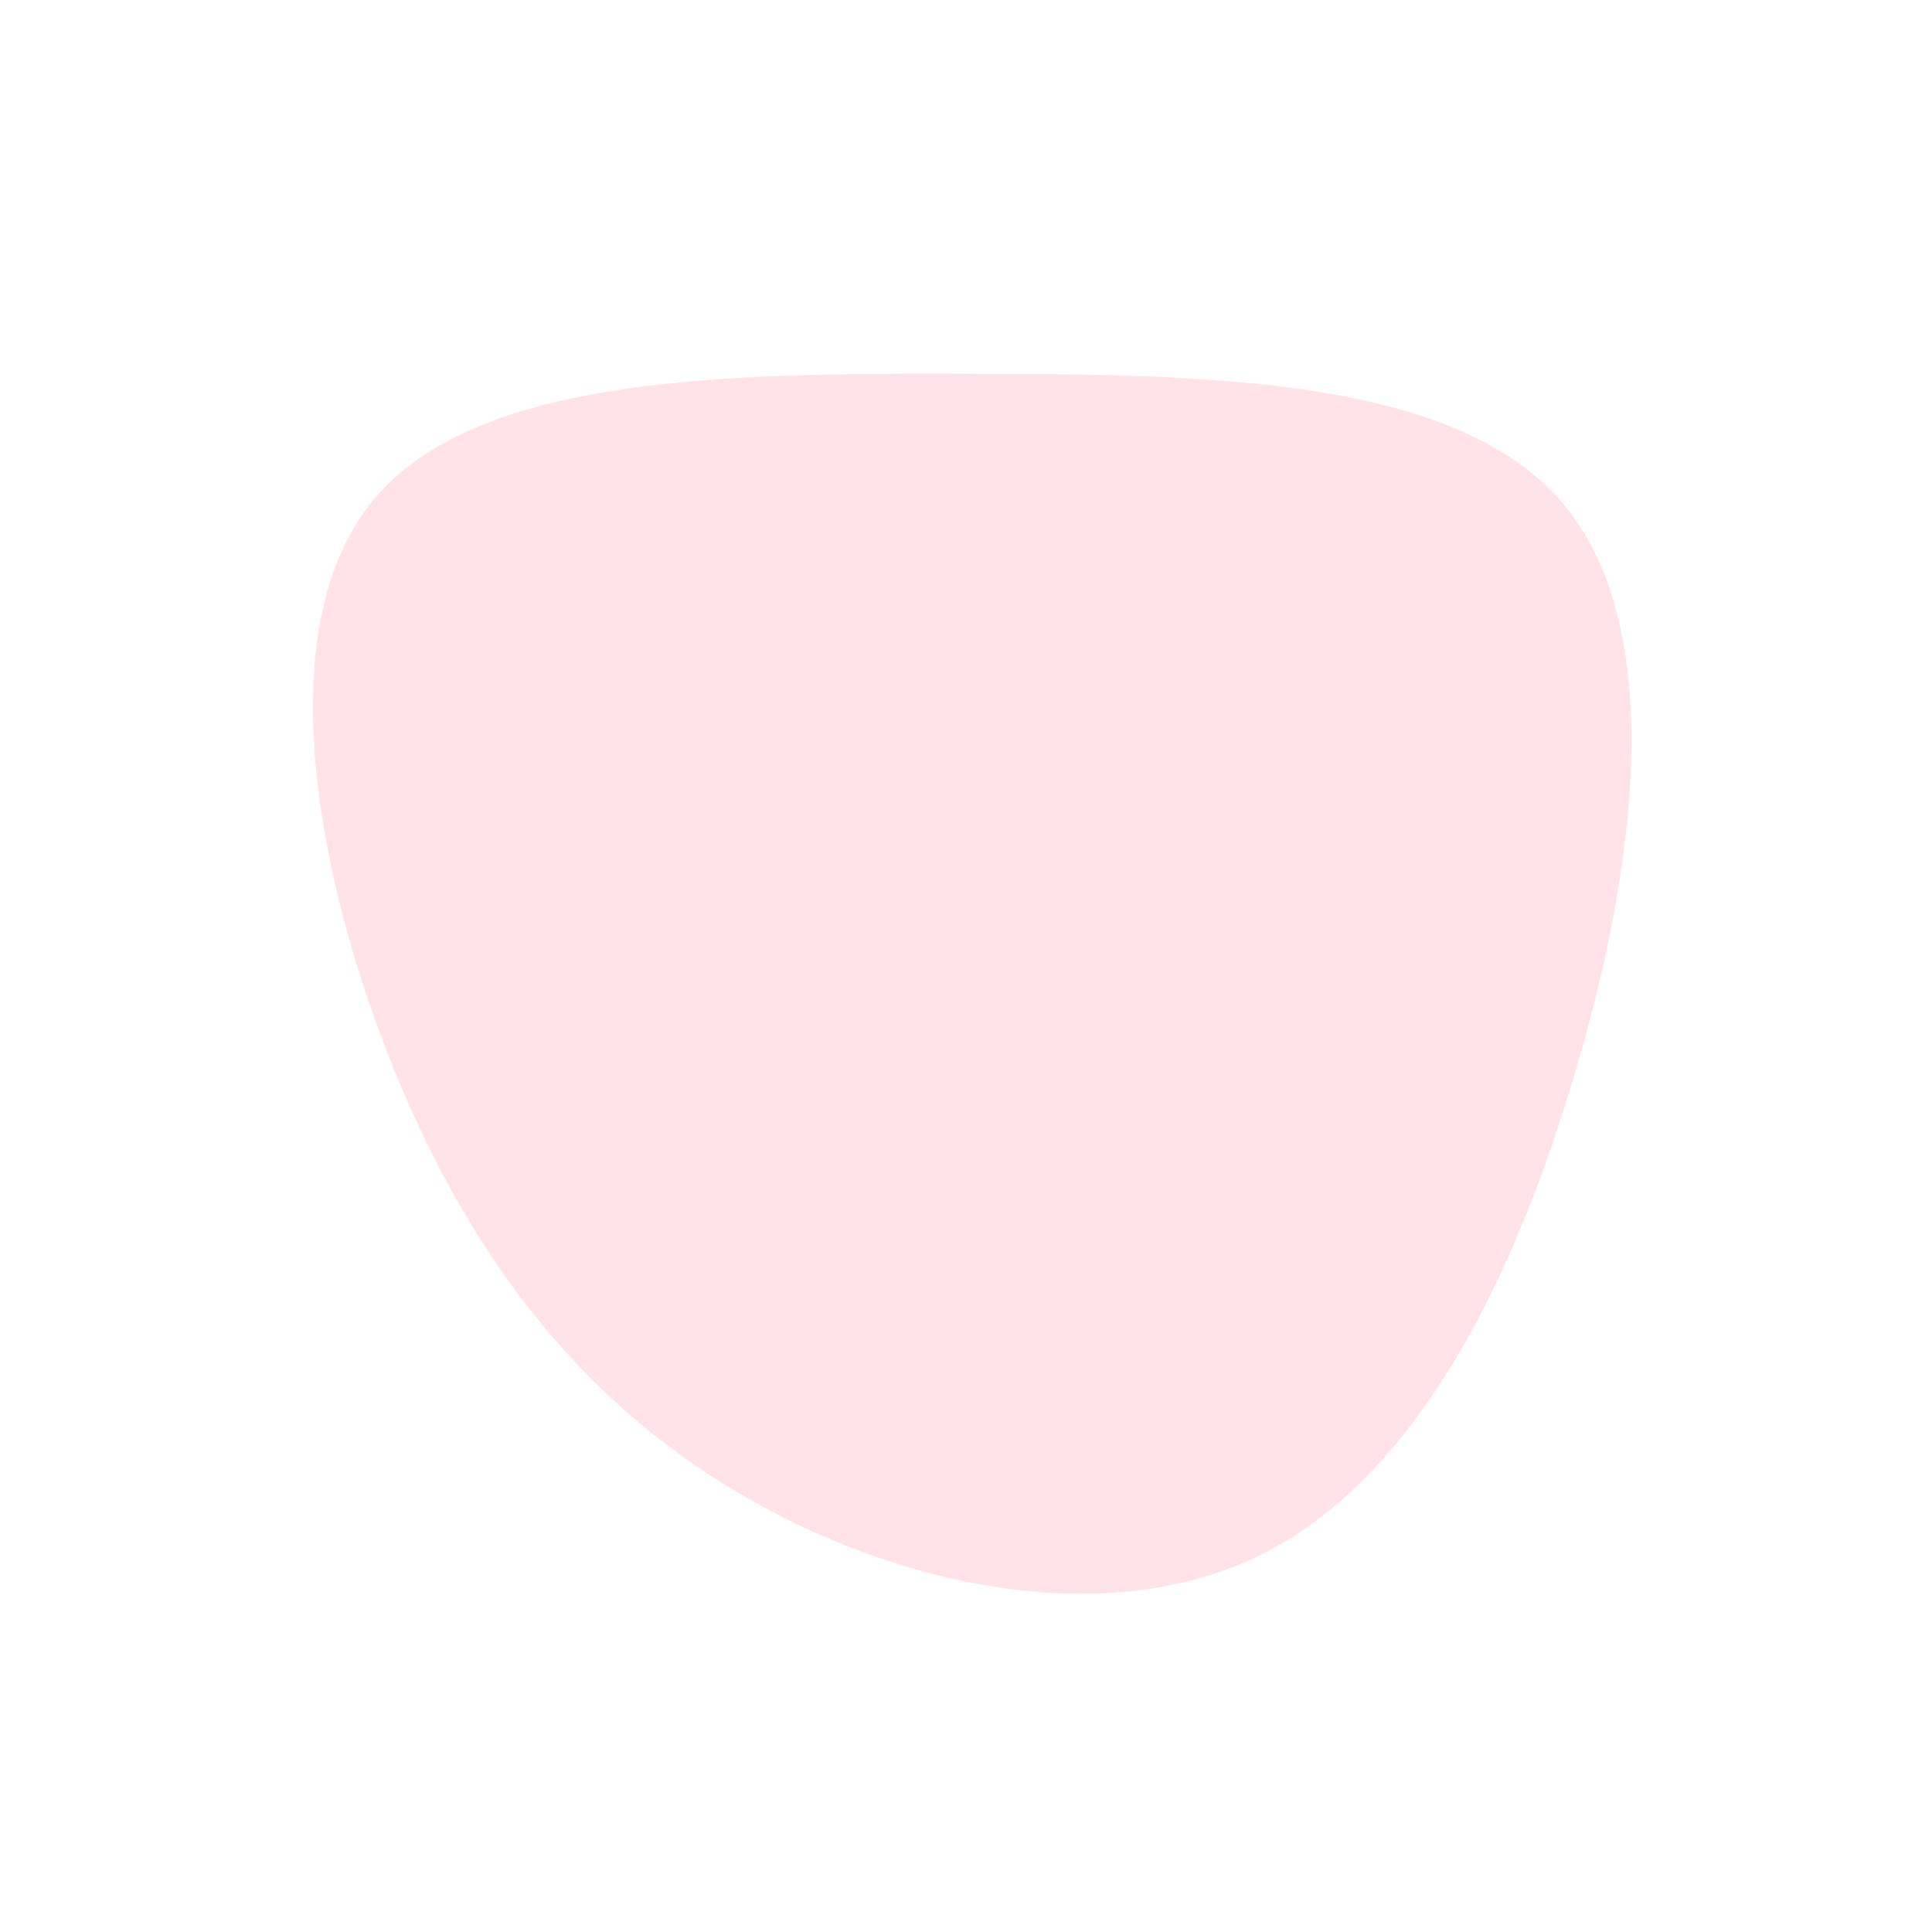
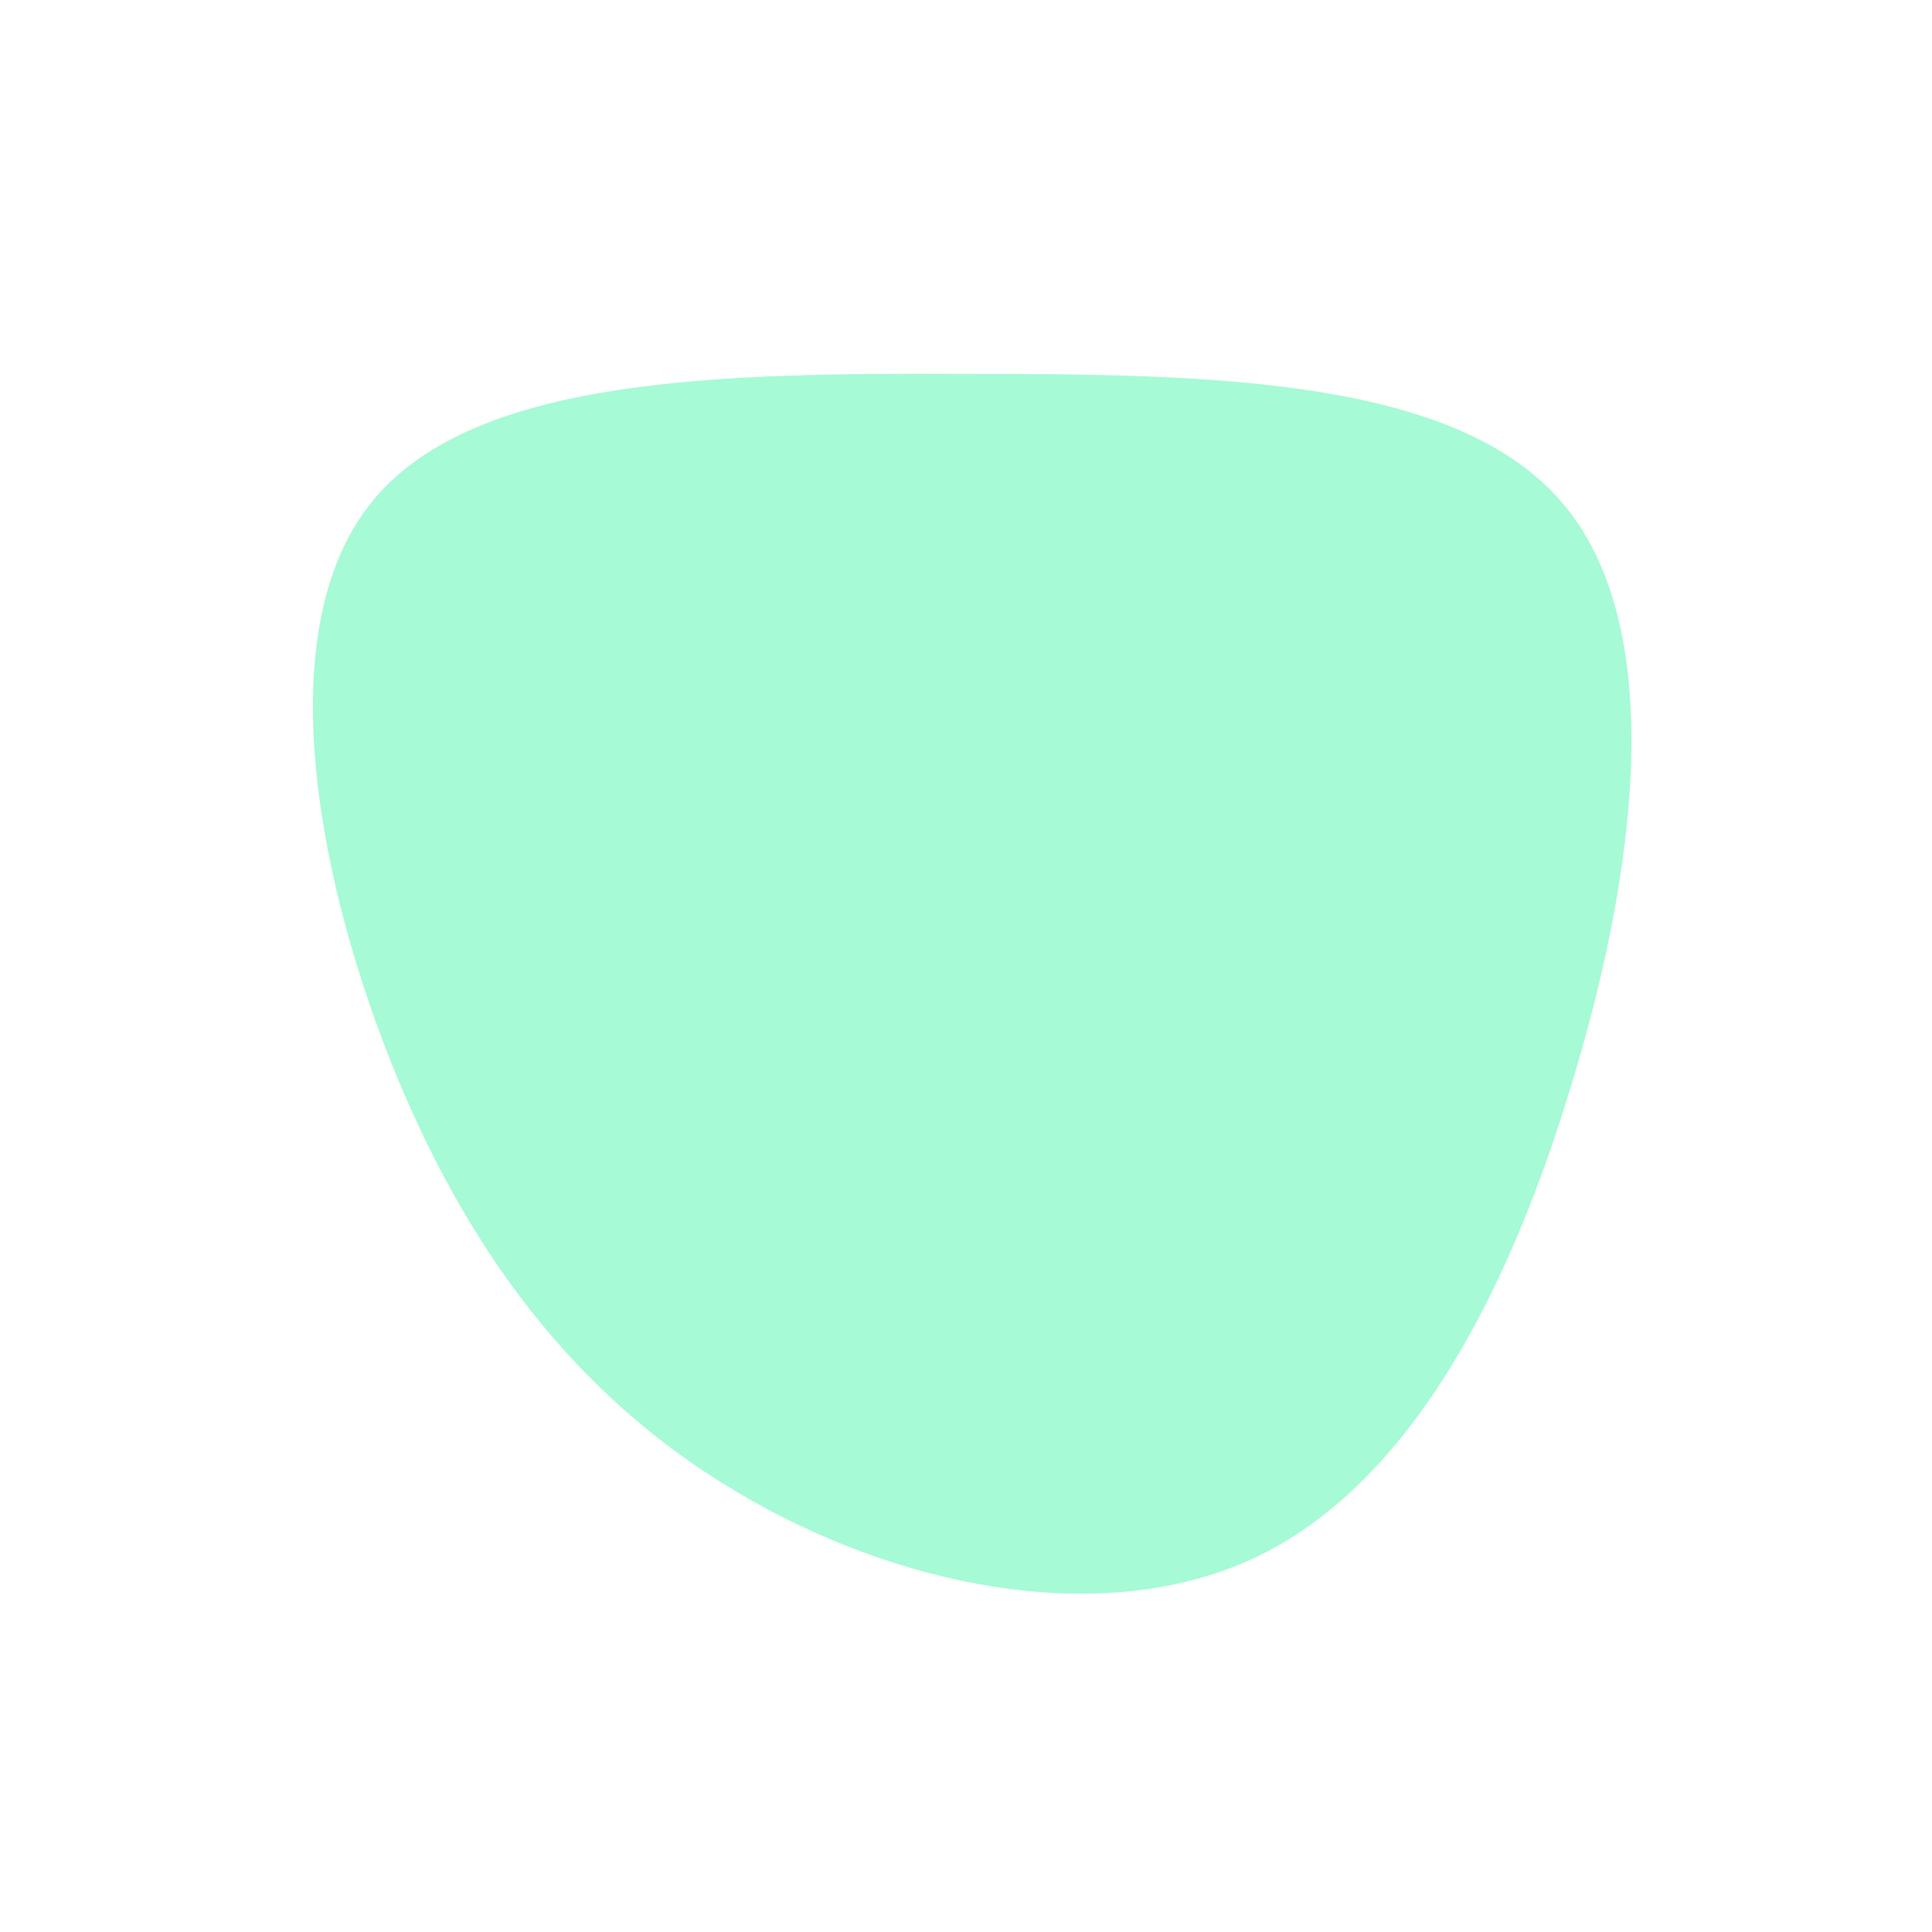
<svg xmlns="http://www.w3.org/2000/svg" viewBox="0 0 200 200">
-   <path fill="rgb(255 186 197 / 40%)" d="M61.6,-48.1C72.7,-35.3,69.5,-10.1,62.7,12.2C56,34.5,45.6,53.9,29.8,61.3C13.9,68.7,-7.4,64.2,-23.8,54.4C-40.3,44.6,-51.8,29.5,-59.7,9.5C-67.6,-10.6,-71.9,-35.6,-61.3,-48.3C-50.7,-61,-25.4,-61.4,0,-61.3C25.3,-61.3,50.5,-60.9,61.6,-48.1Z" transform="translate(100 100)" />
+   <path fill="rgb(34 243 152 / 40%)" d="M61.6,-48.1C72.7,-35.3,69.5,-10.1,62.7,12.2C56,34.5,45.6,53.9,29.8,61.3C13.9,68.7,-7.4,64.2,-23.8,54.4C-40.3,44.6,-51.8,29.5,-59.7,9.5C-67.6,-10.6,-71.9,-35.6,-61.3,-48.3C-50.7,-61,-25.4,-61.4,0,-61.3C25.3,-61.3,50.5,-60.9,61.6,-48.1Z" transform="translate(100 100)" />
</svg>
